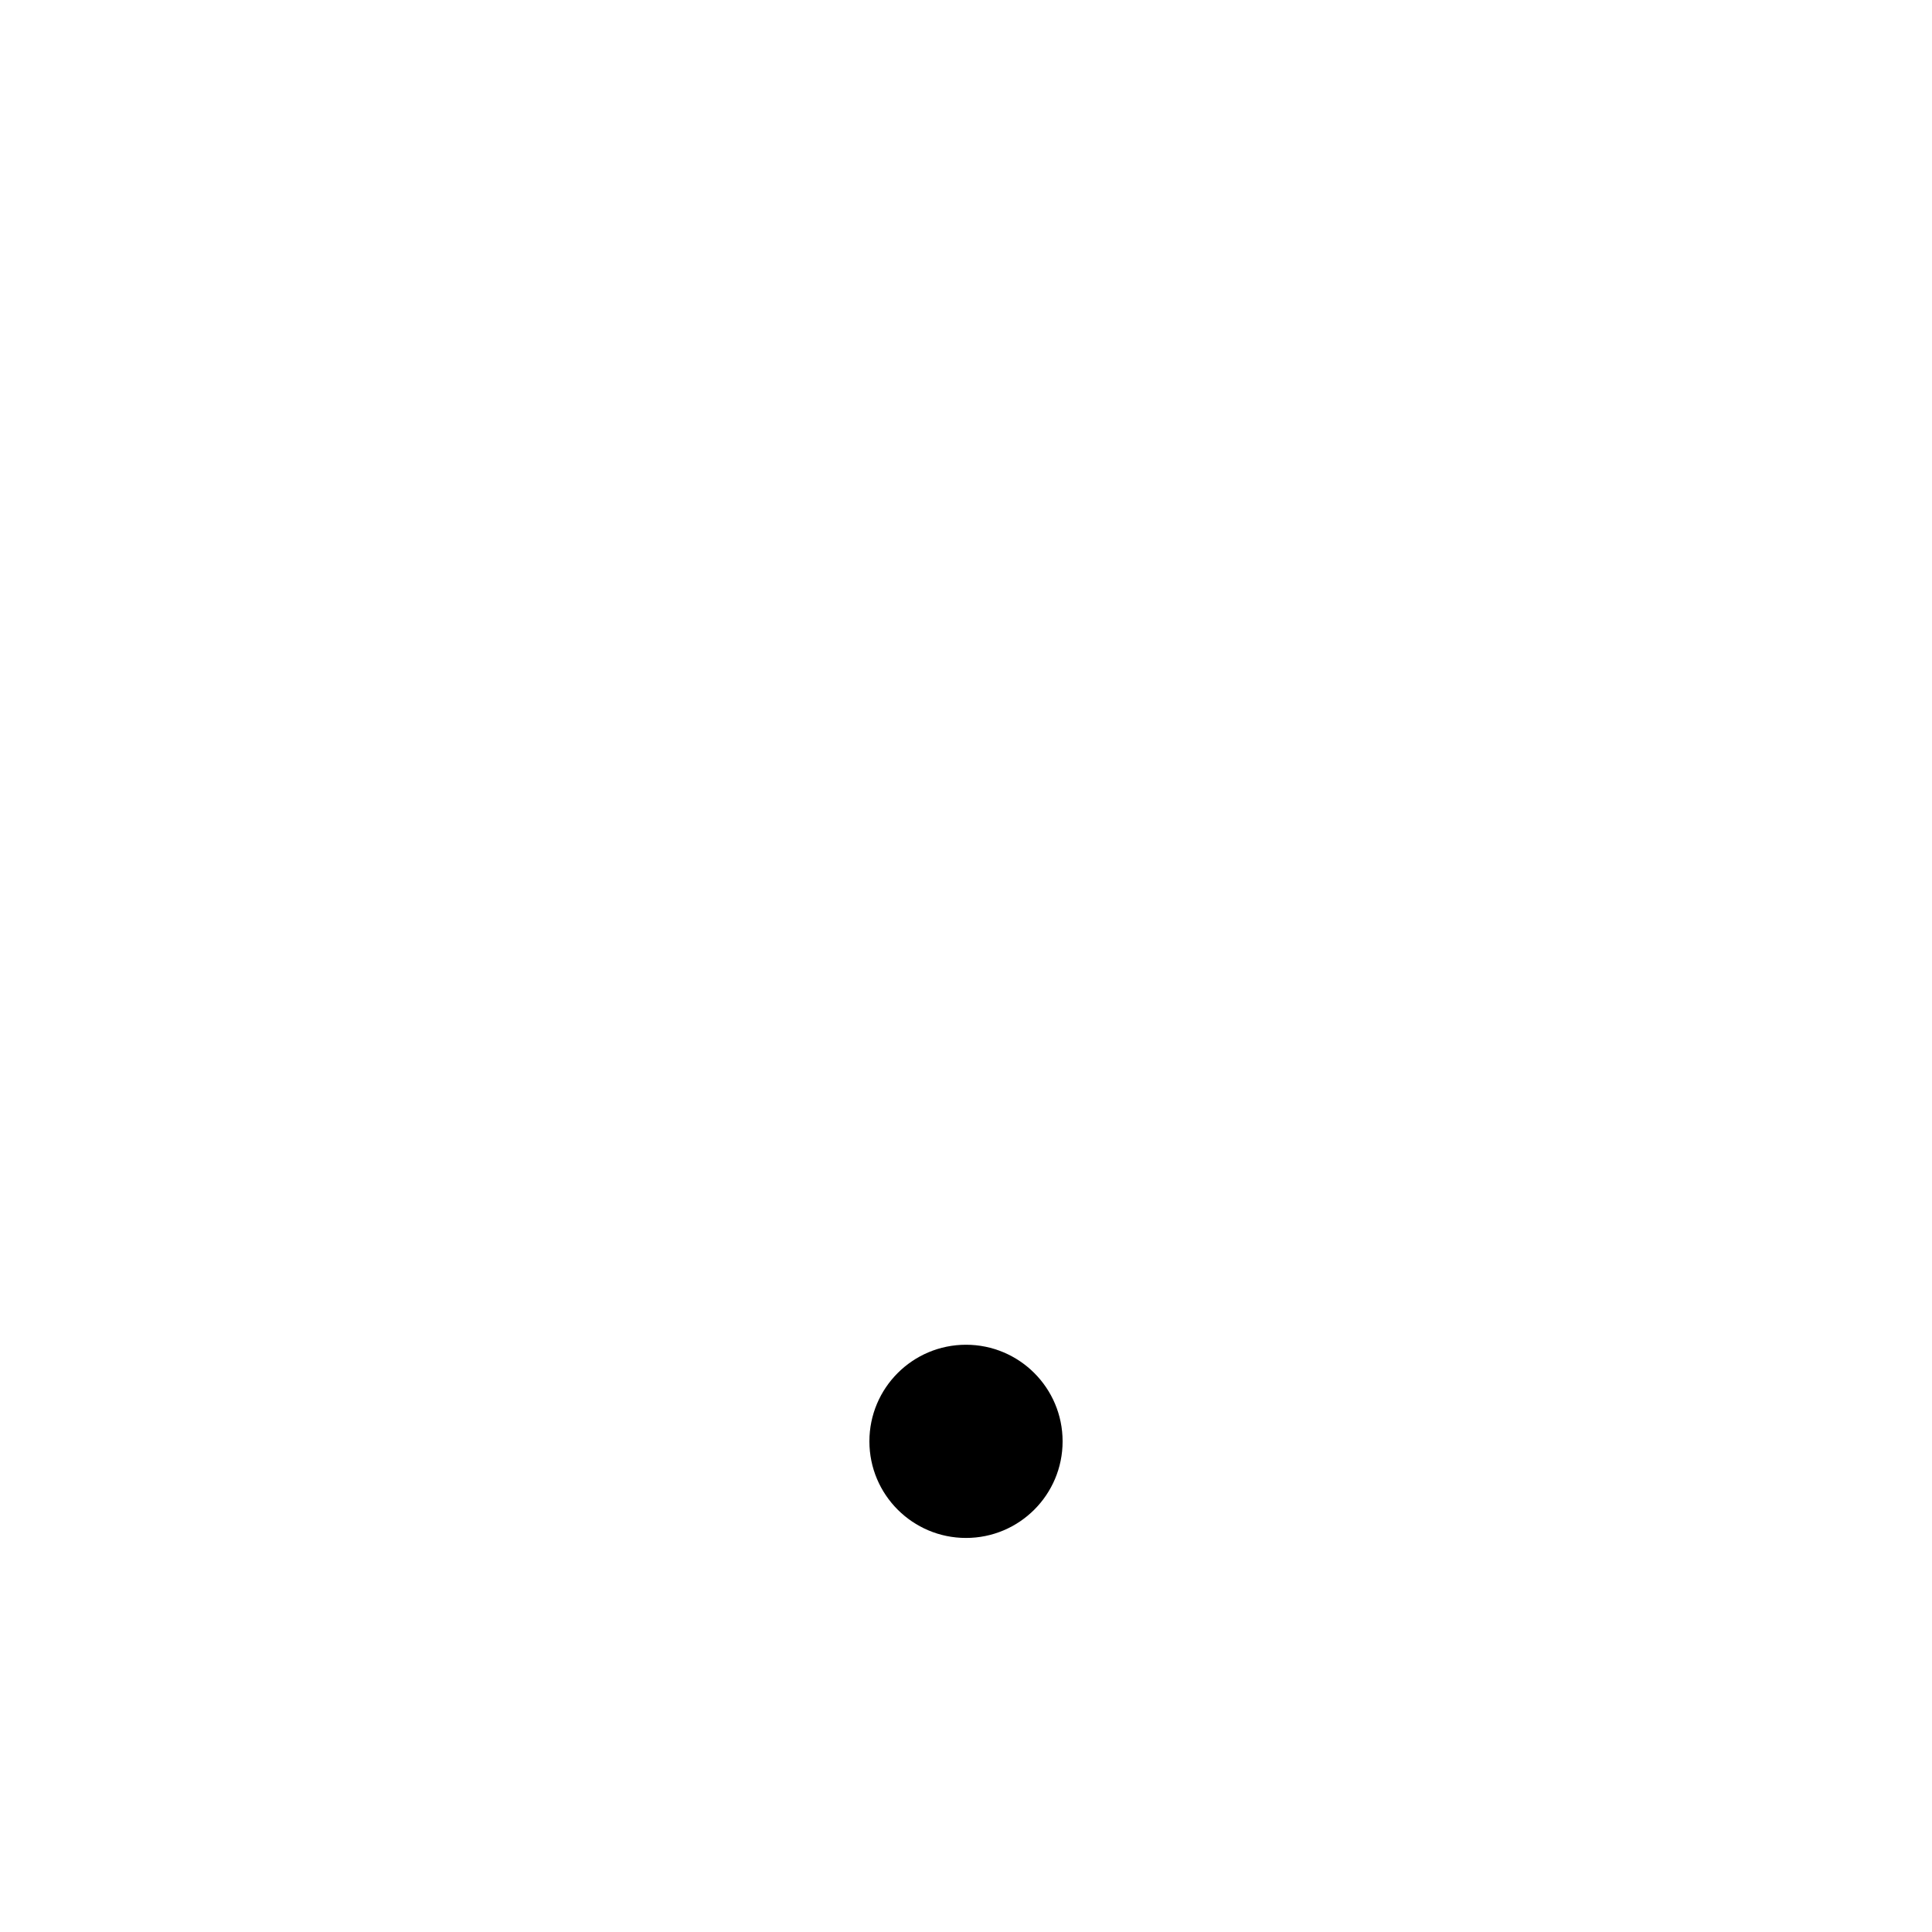
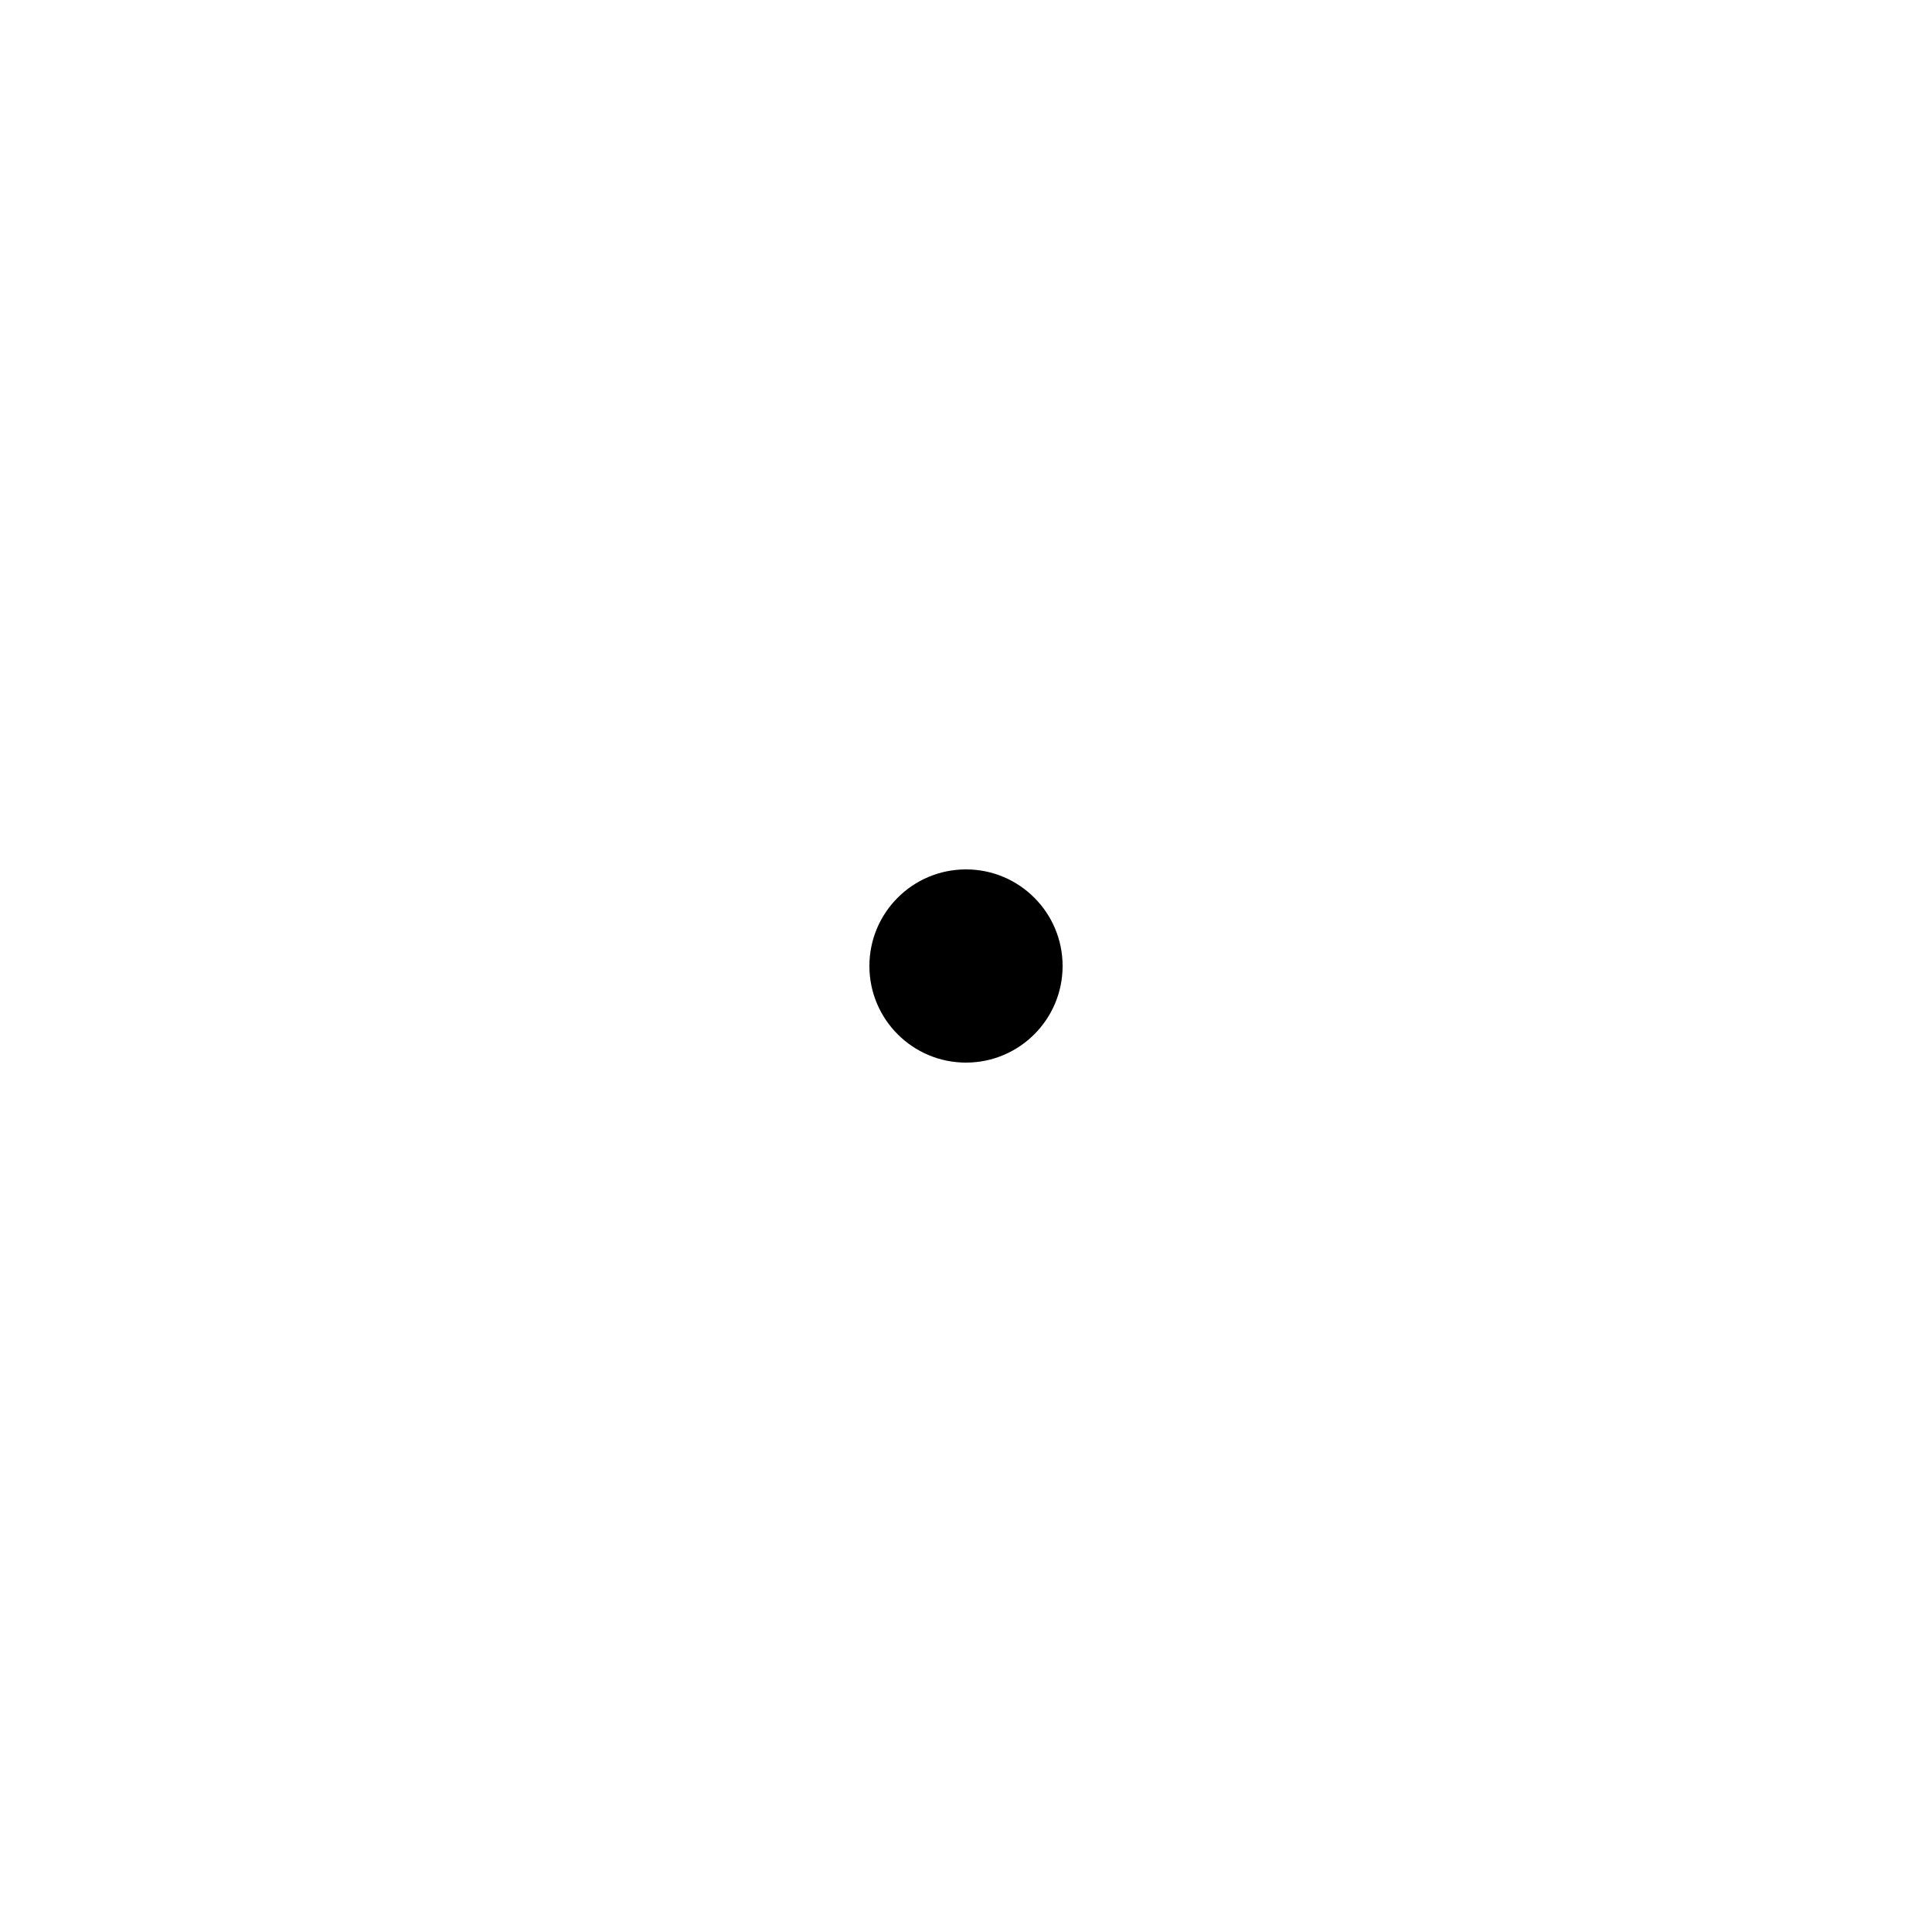
- <svg xmlns="http://www.w3.org/2000/svg" width="1000px" height="1000px" version="1.1">
-   <g id="surface1">
-     <path style="stroke:none;fill-rule:nonzero;fill:rgb(0%,0%,0%);fill-opacity:1" d="M 550 746.039 C 550 773.656 527.613 796.039 500 796.039 C 472.383 796.039 450 773.656 450 746.039 C 450 718.426 472.383 696.039 500 696.039 C 527.613 696.039 550 718.426 550 746.039 Z M 550 746.039 " />
+ <svg xmlns="http://www.w3.org/2000/svg" width="1000px" height="1000px" version="1.1" id="svg5">
+   <defs id="defs9" />
+   <g id="g858">
+     <path style="fill:#000000;fill-opacity:1;fill-rule:nonzero;stroke:none" d="m 550,500 c 0,27.617 -22.387,50 -50,50 -27.617,0 -50,-22.383 -50,-50 0,-27.613 22.383,-50 50,-50 27.613,0 50,22.387 50,50 z m 0,0" id="path2" />
  </g>
</svg>
